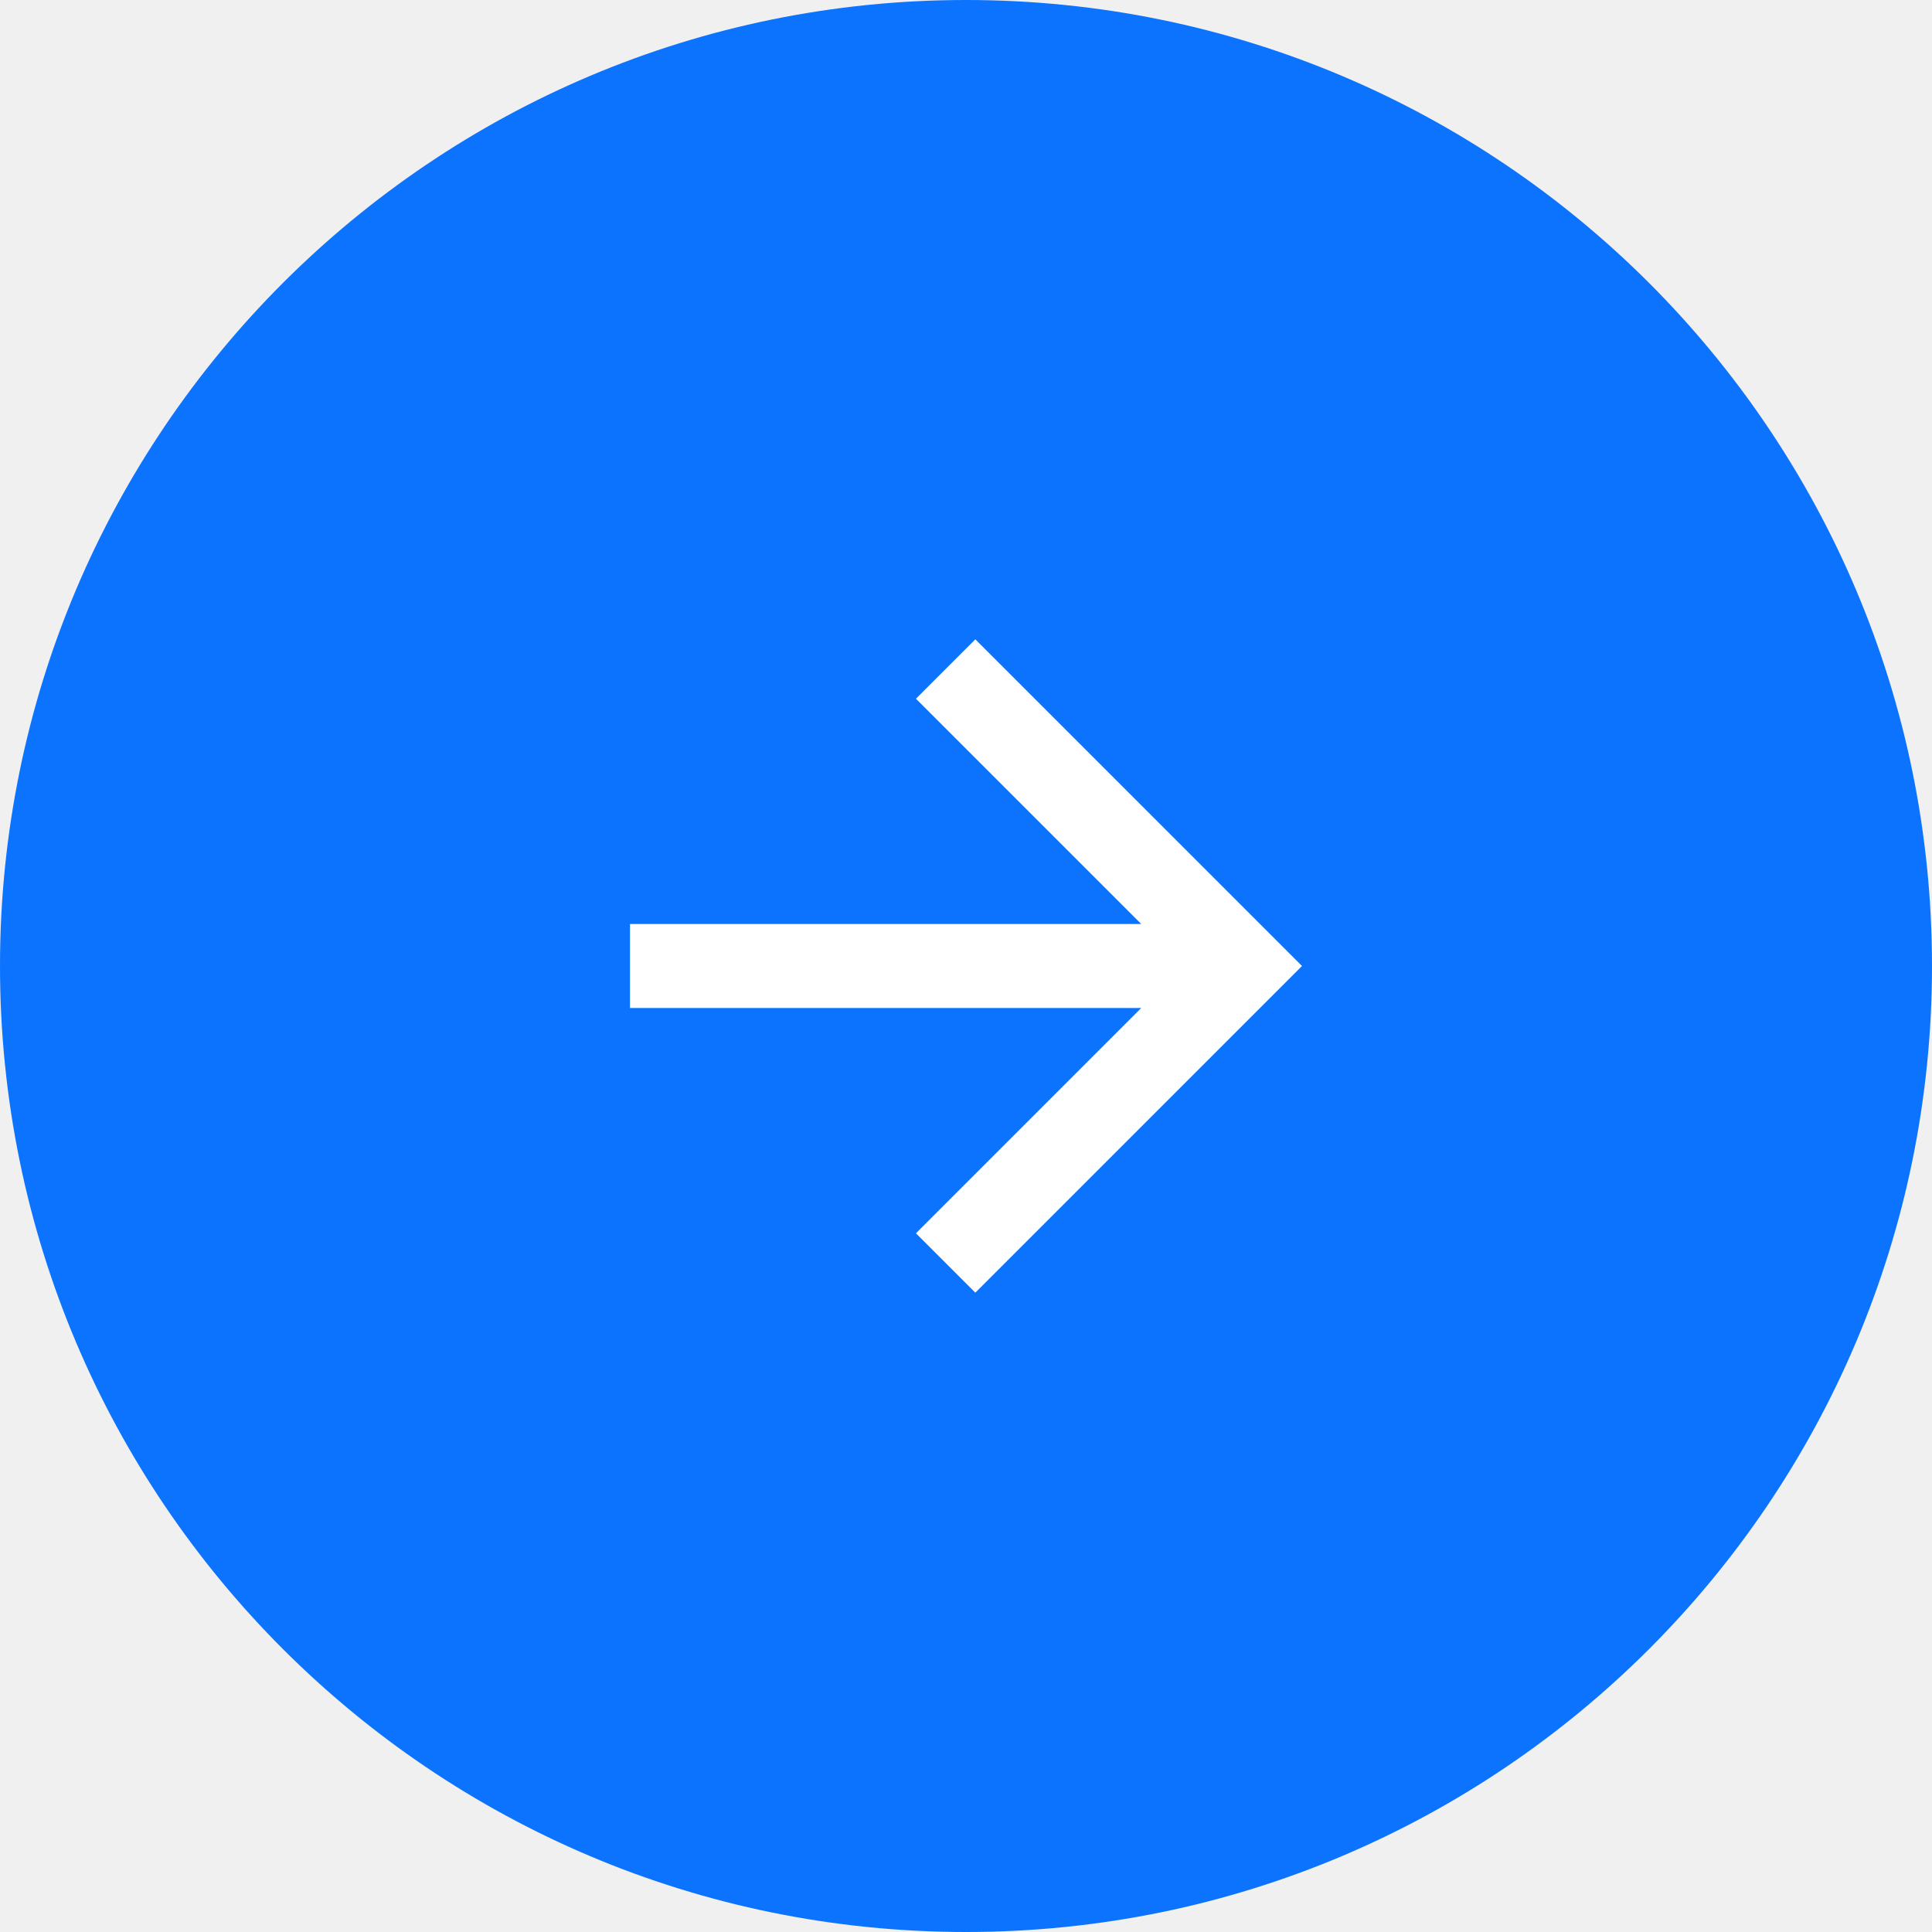
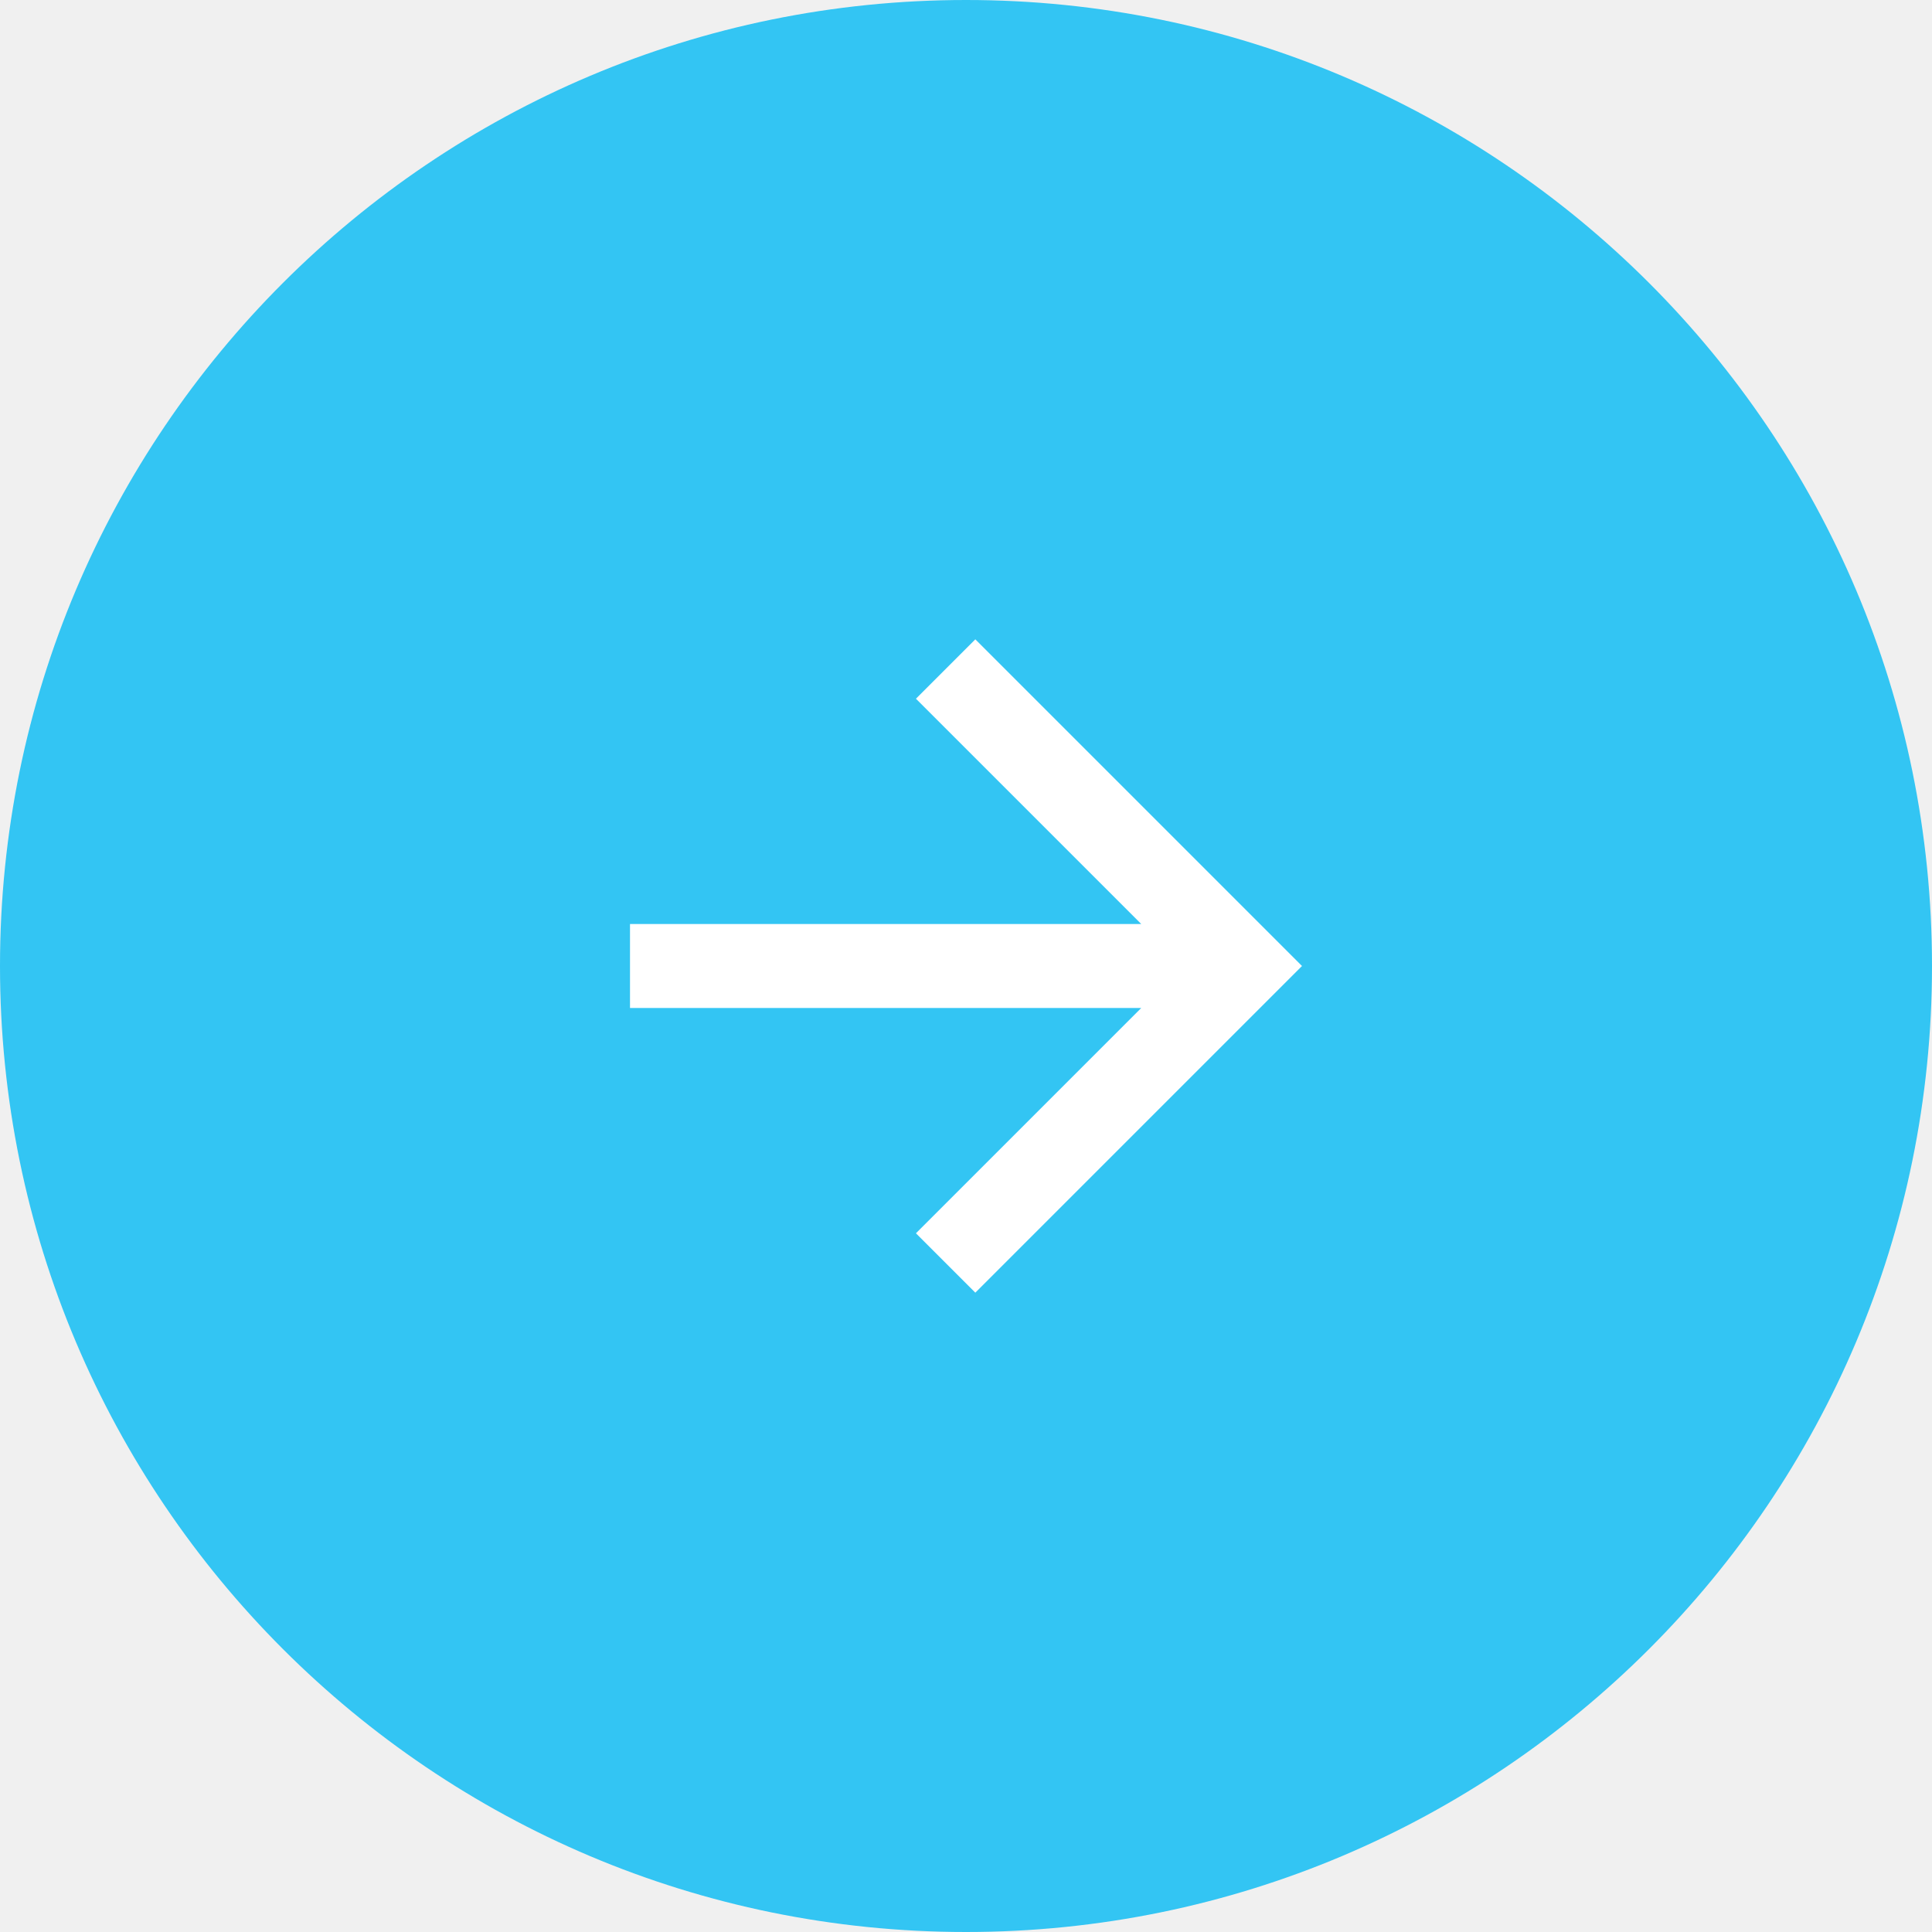
<svg xmlns="http://www.w3.org/2000/svg" width="46" height="46" fill="none">
-   <circle cx="23" cy="23" r="23" fill="#0C73FE" />
+   <circle cx="23" cy="23" r="23" fill="#33C5F3" />
  <path d="M27.172 22l-5.364-5.364 1.414-1.414L31 23l-7.778 7.778-1.414-1.414L27.172 24H15v-2h12.172z" fill="#fff" />
</svg>
